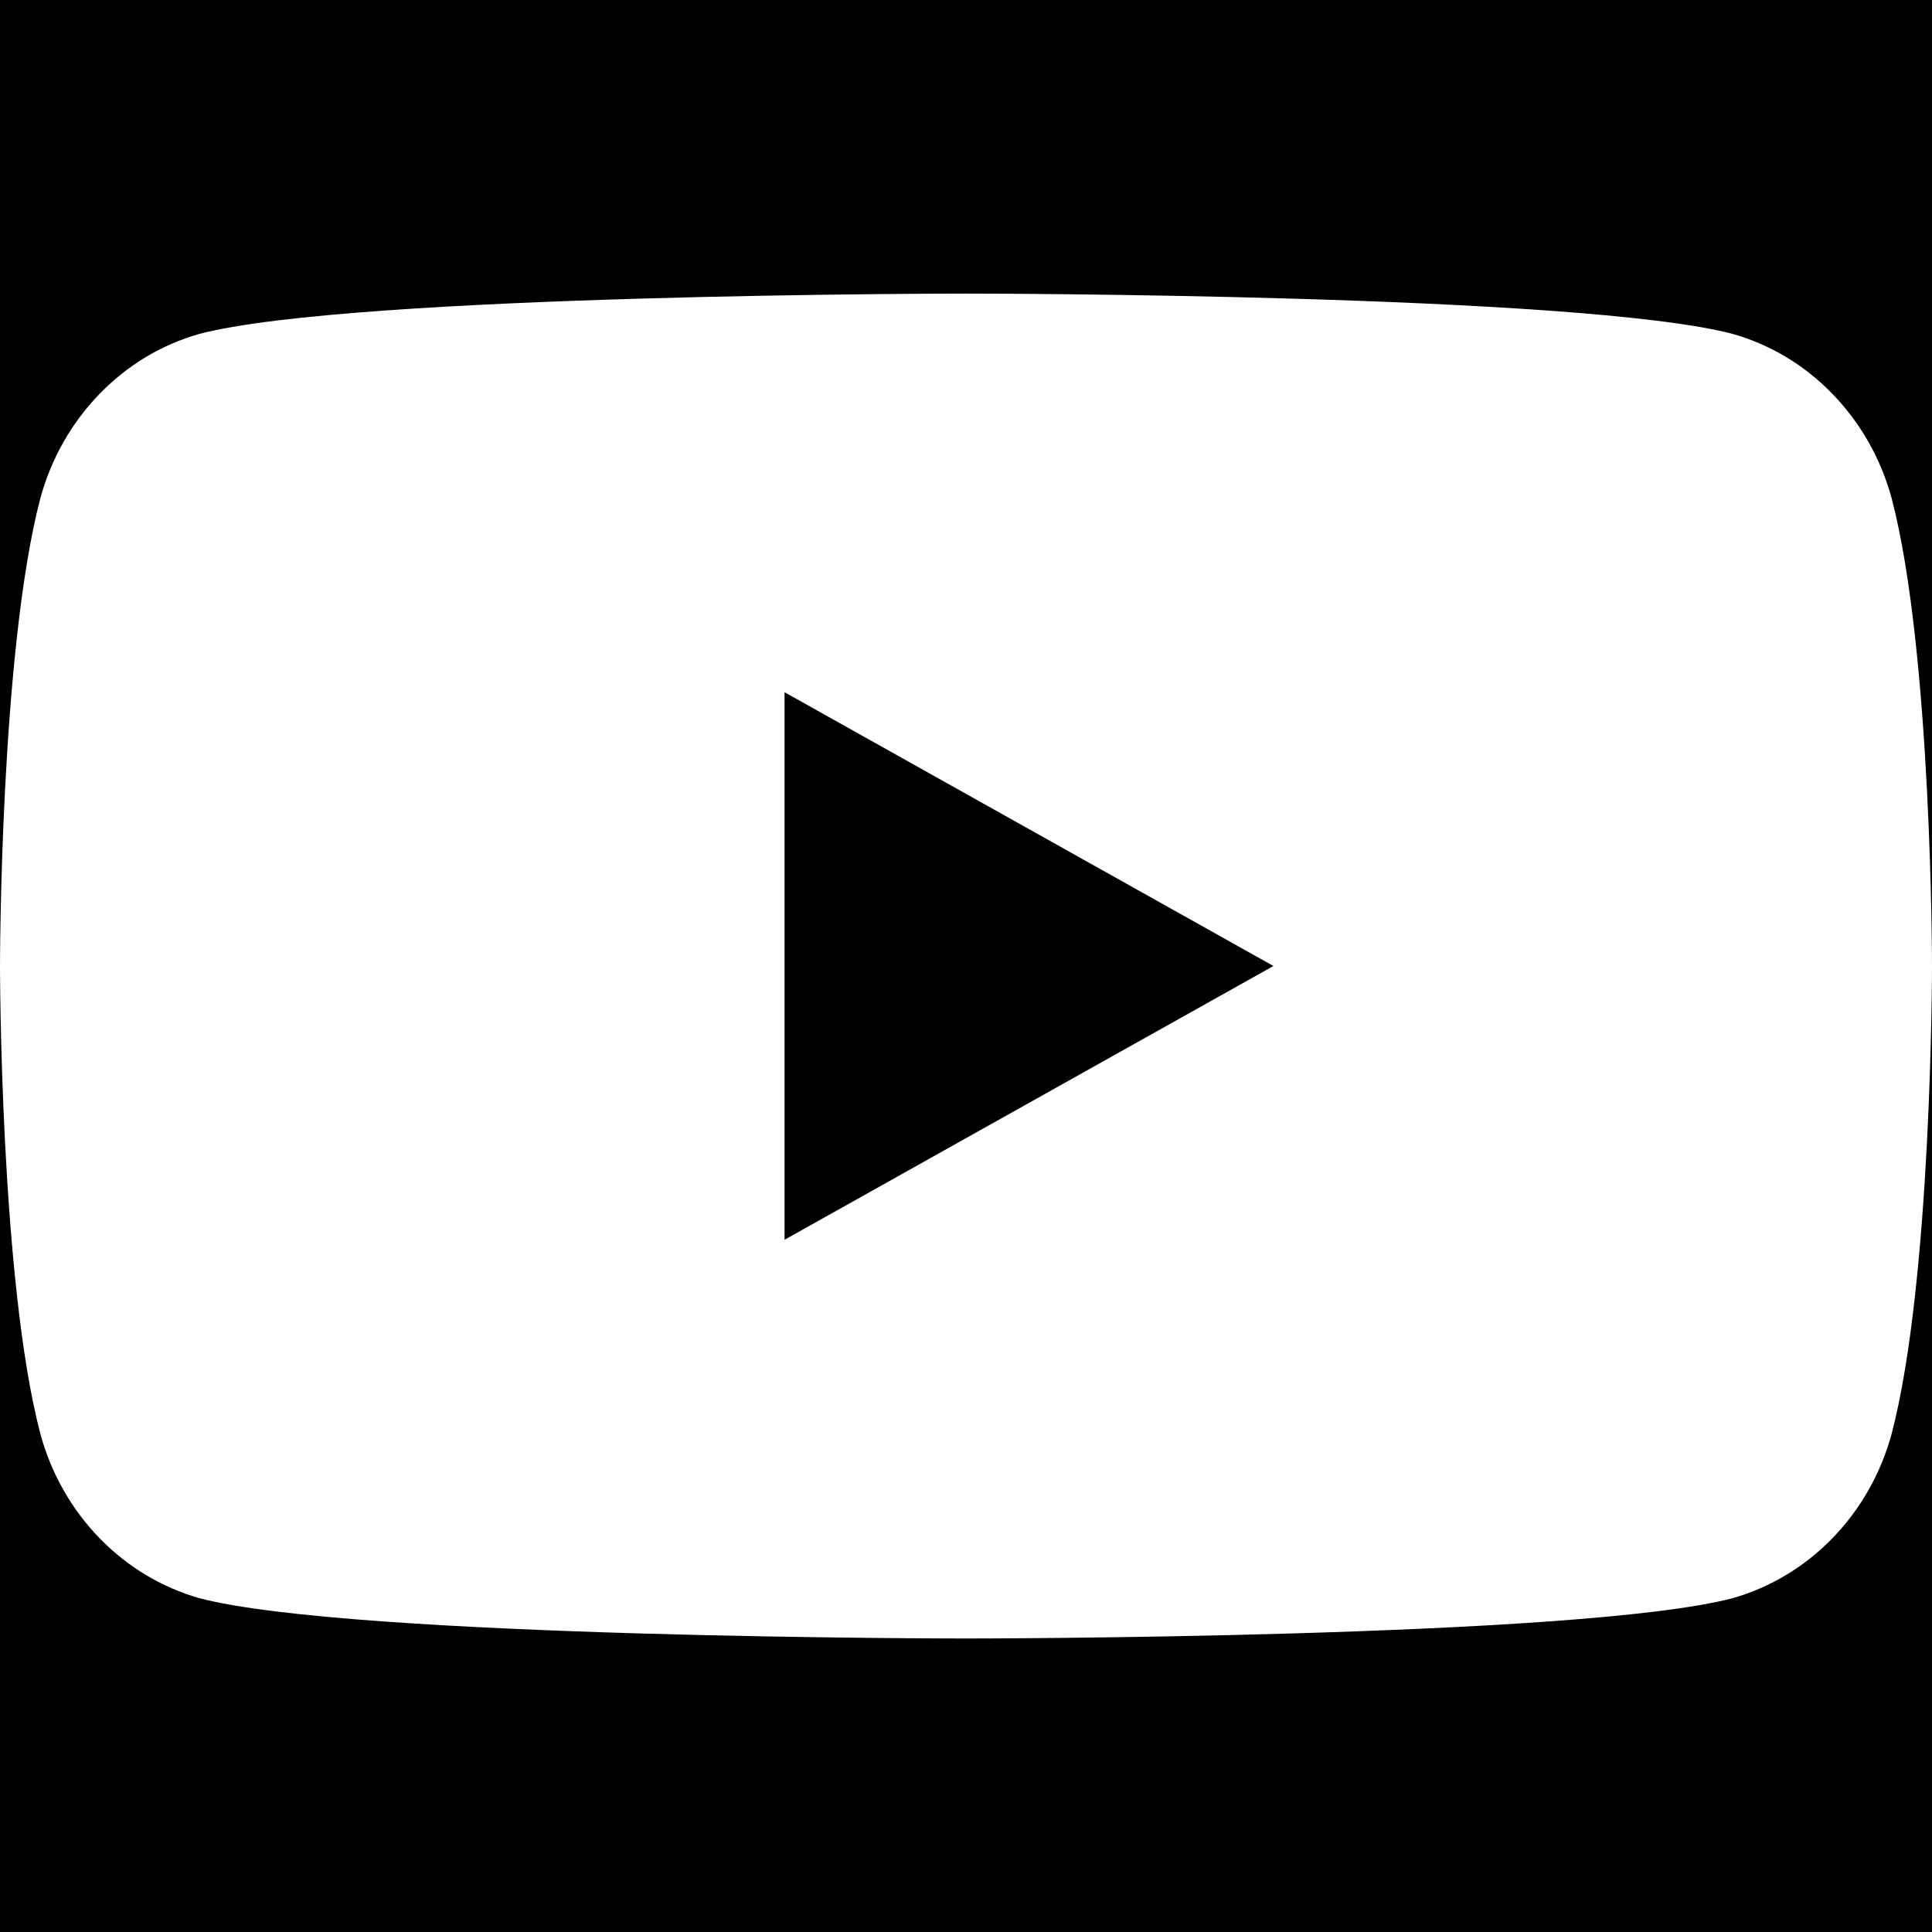
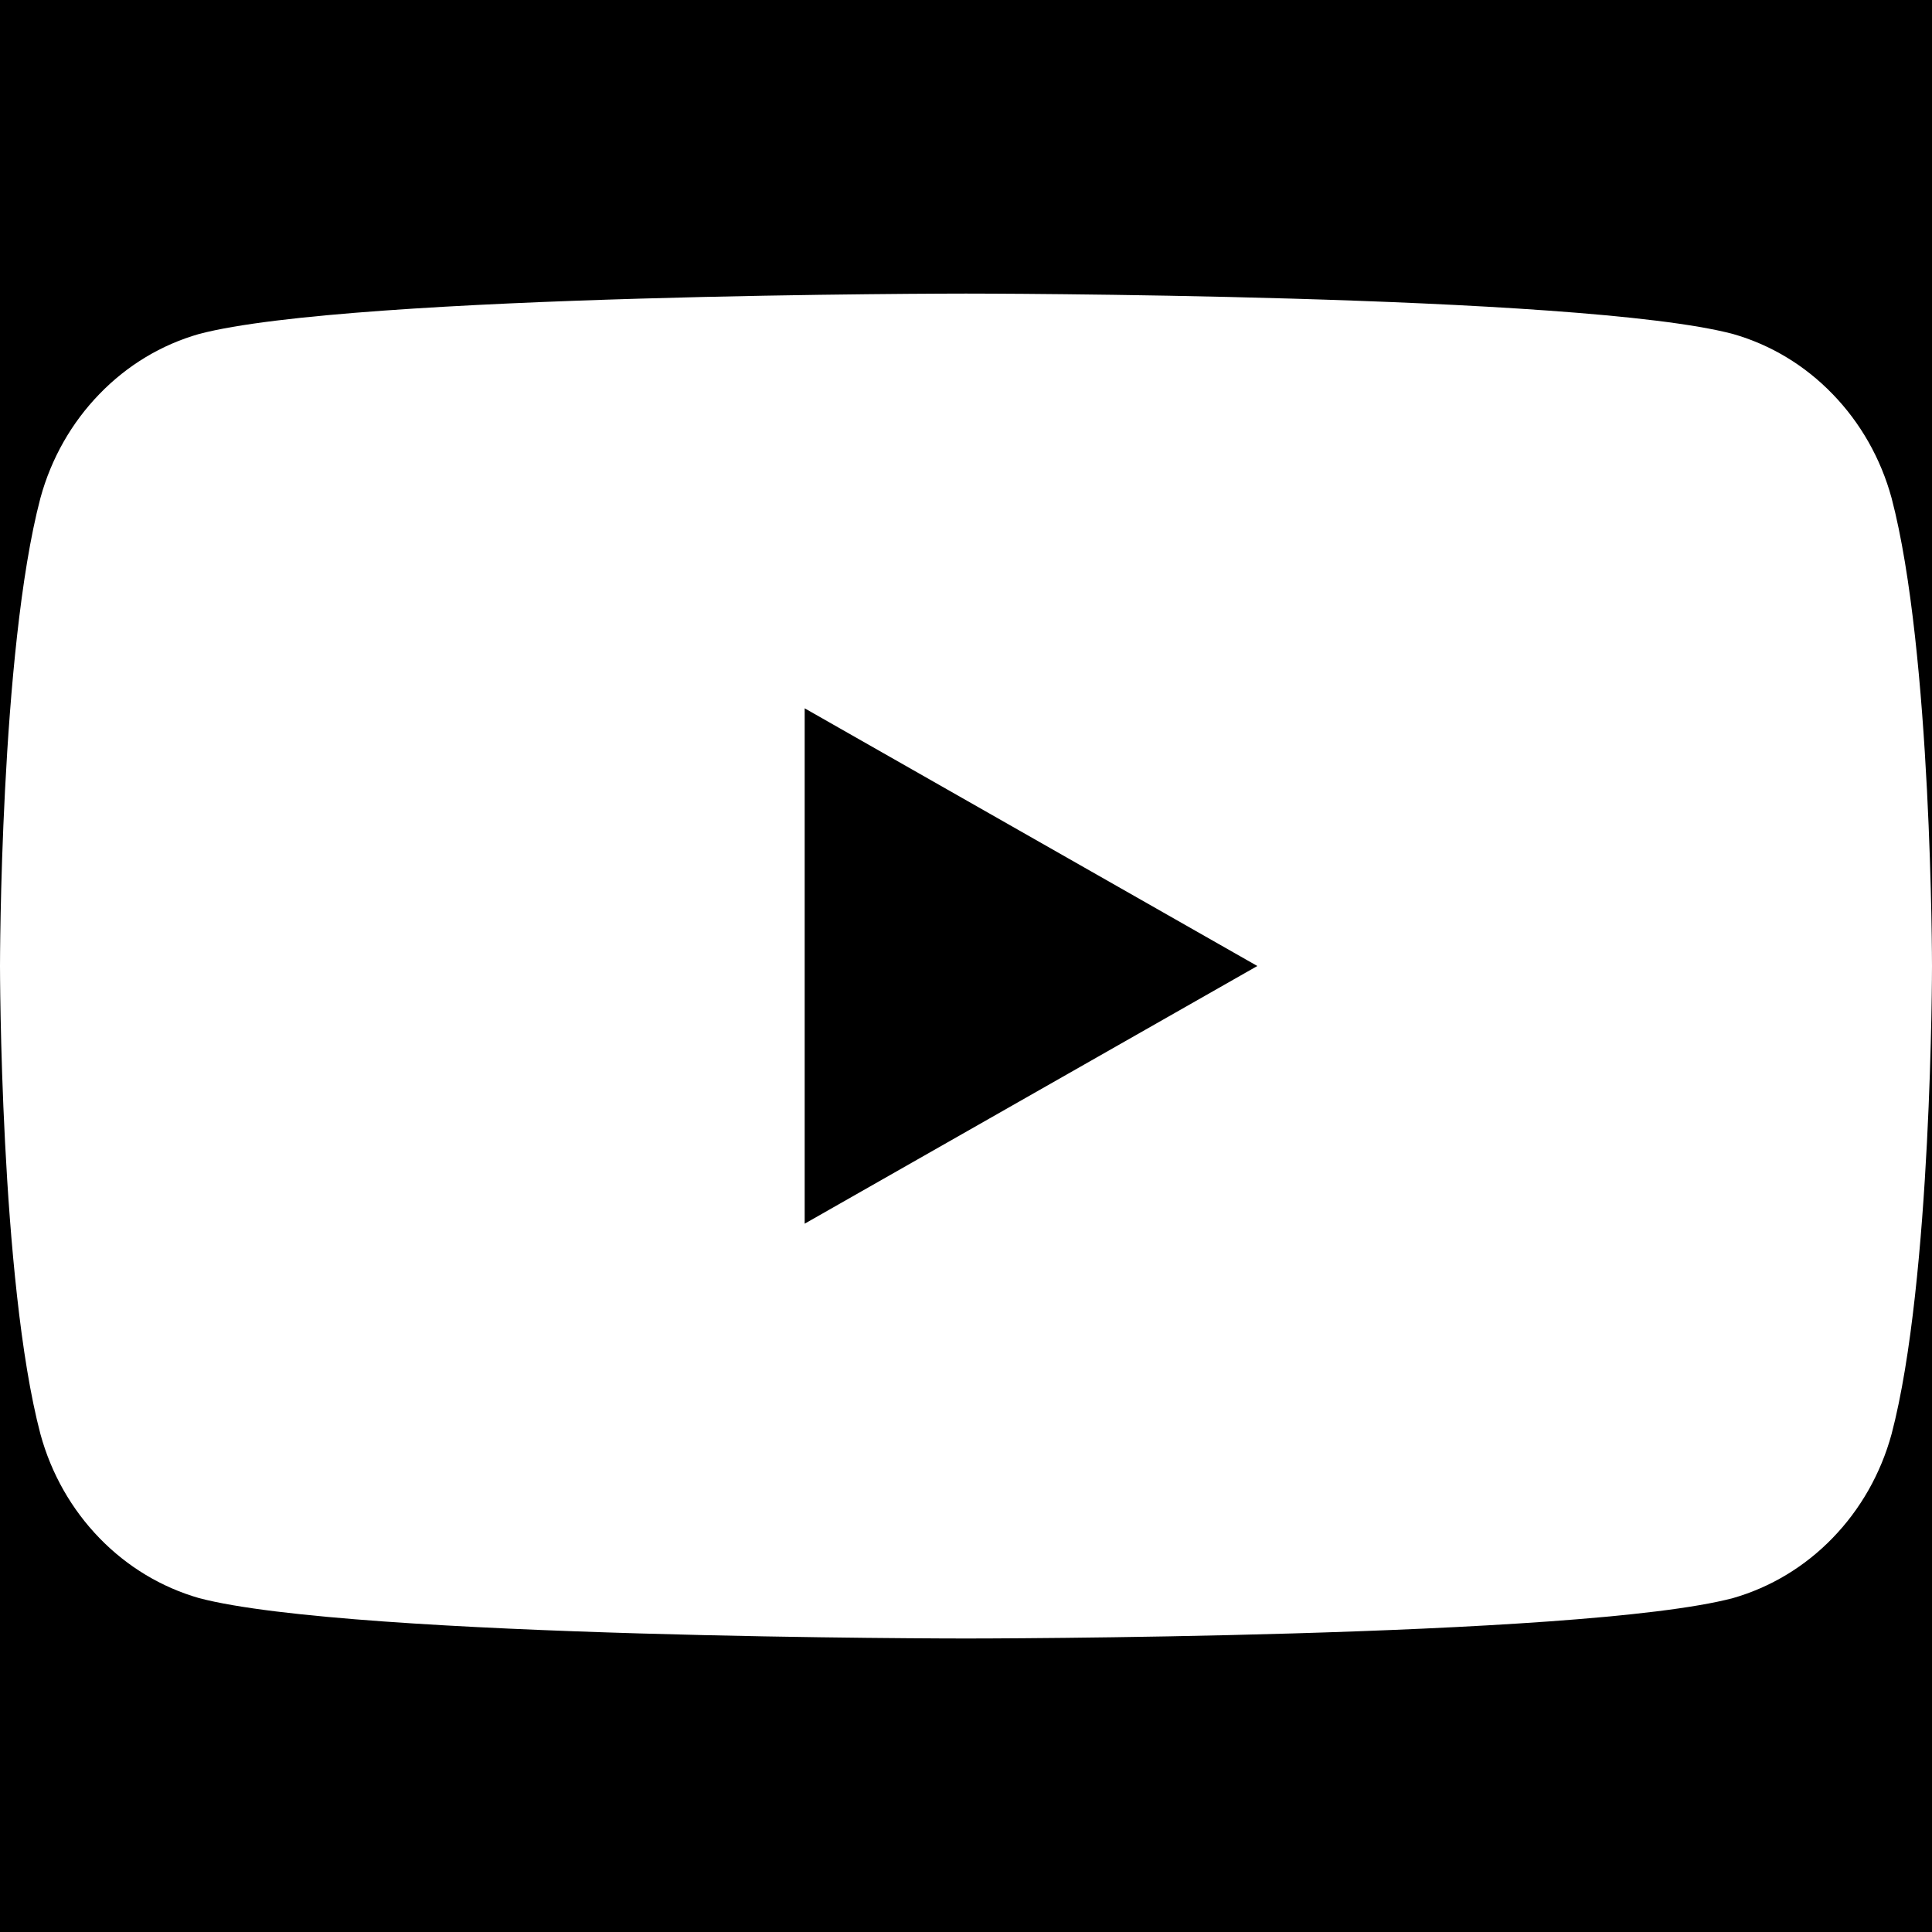
<svg xmlns="http://www.w3.org/2000/svg" width="100" height="100" viewBox="0 0 24 24" fill="none">
  <rect width="24" height="24" fill="black" />
-   <path d="M23.498 6.187C23.364 5.695 23.11 5.25 22.764 4.894C22.419 4.537 21.994 4.282 21.528 4.149C19.628 3.647 12 3.647 12 3.647C12 3.647 4.372 3.647 2.472 4.149C2.006 4.282 1.581 4.537 1.236 4.894C0.89 5.25 0.636 5.695 0.502 6.187C0 8.094 0 12 0 12C0 12 0 15.906 0.502 17.814C0.636 18.306 0.89 18.751 1.236 19.107C1.581 19.463 2.006 19.718 2.472 19.852C4.372 20.354 12 20.354 12 20.354C12 20.354 19.628 20.354 21.528 19.852C21.994 19.718 22.419 19.463 22.764 19.107C23.11 18.751 23.364 18.306 23.498 17.814C24 15.906 24 12 24 12C24 12 24 8.094 23.498 6.187ZM9.746 15.401V8.599L15.819 12L9.746 15.401Z" fill="white" />
+   <path d="M23.498 6.187C23.364 5.695 23.11 5.25 22.764 4.894C22.419 4.537 21.994 4.282 21.528 4.149C19.628 3.647 12 3.647 12 3.647C12 3.647 4.372 3.647 2.472 4.149C2.006 4.282 1.581 4.537 1.236 4.894C0.89 5.25 0.636 5.695 0.502 6.187C0 8.094 0 12 0 12C0 12 0 15.906 0.502 17.814C0.636 18.306 0.89 18.751 1.236 19.107C1.581 19.463 2.006 19.718 2.472 19.852C4.372 20.354 12 20.354 12 20.354C12 20.354 19.628 20.354 21.528 19.852C21.994 19.718 22.419 19.463 22.764 19.107C23.11 18.751 23.364 18.306 23.498 17.814C24 15.906 24 12 24 12C24 12 24 8.094 23.498 6.187ZM9.996 15.201V8.799L15.619 12L9.996 15.201Z" fill="white" />
</svg>
